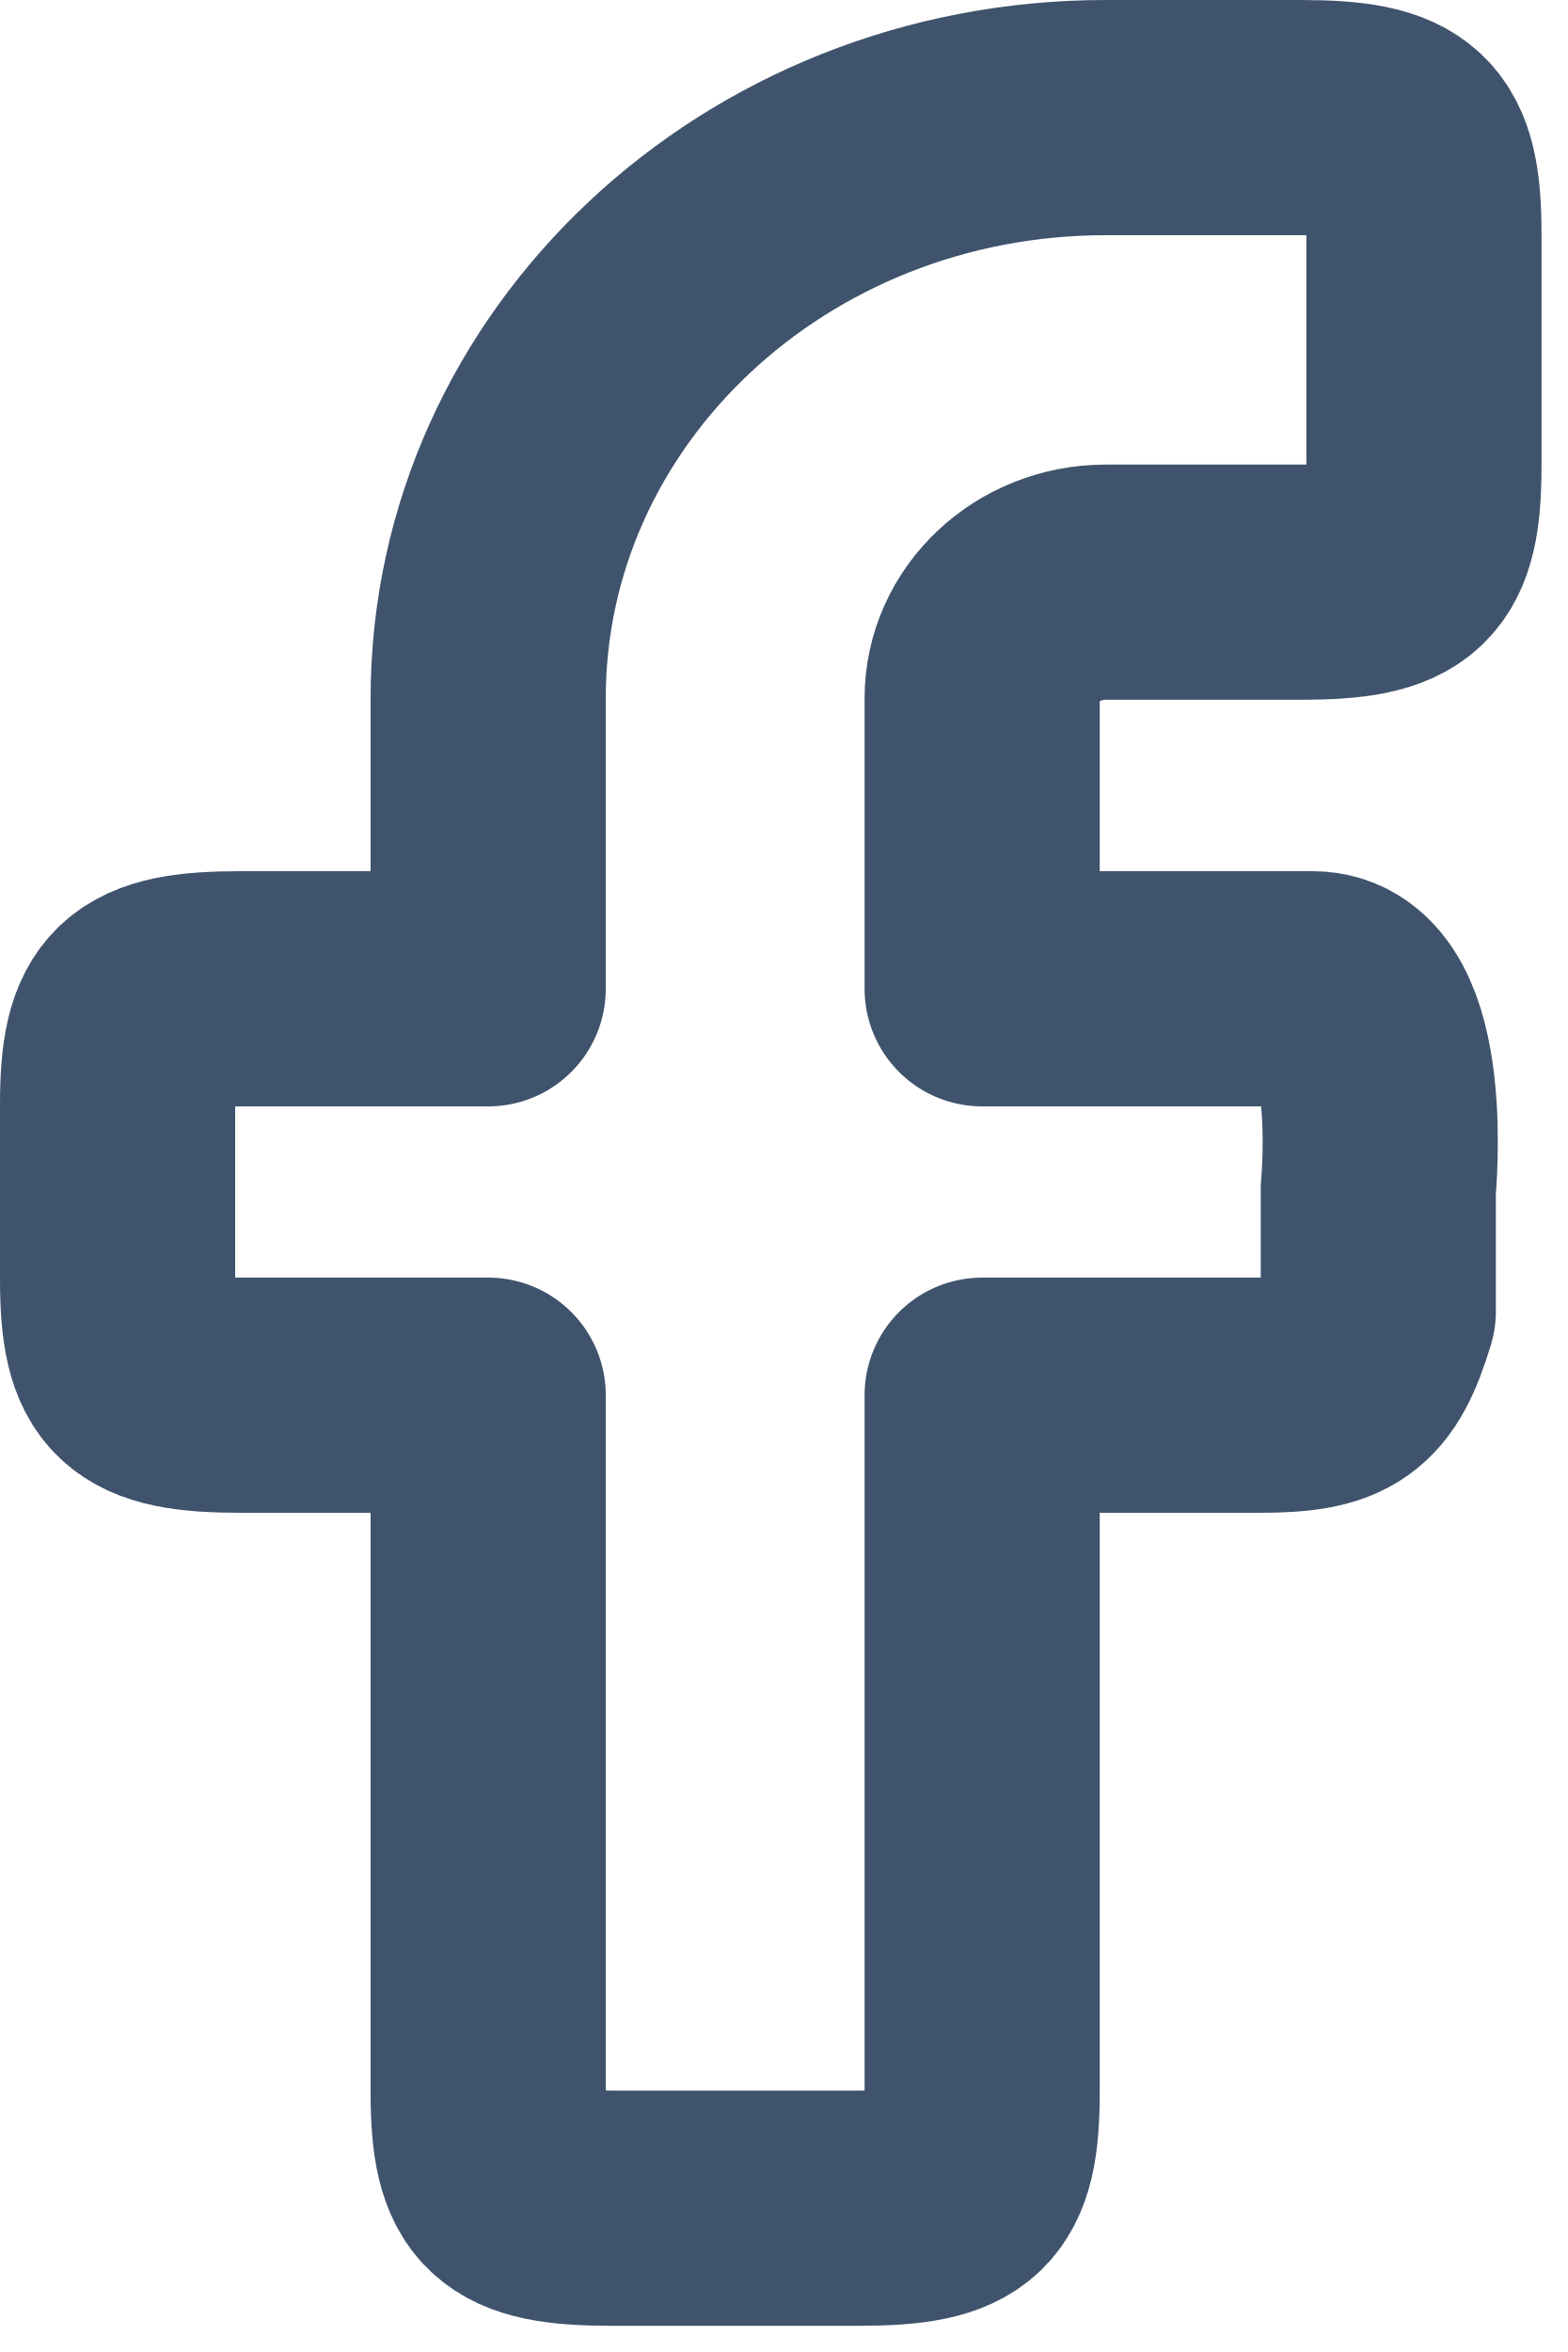
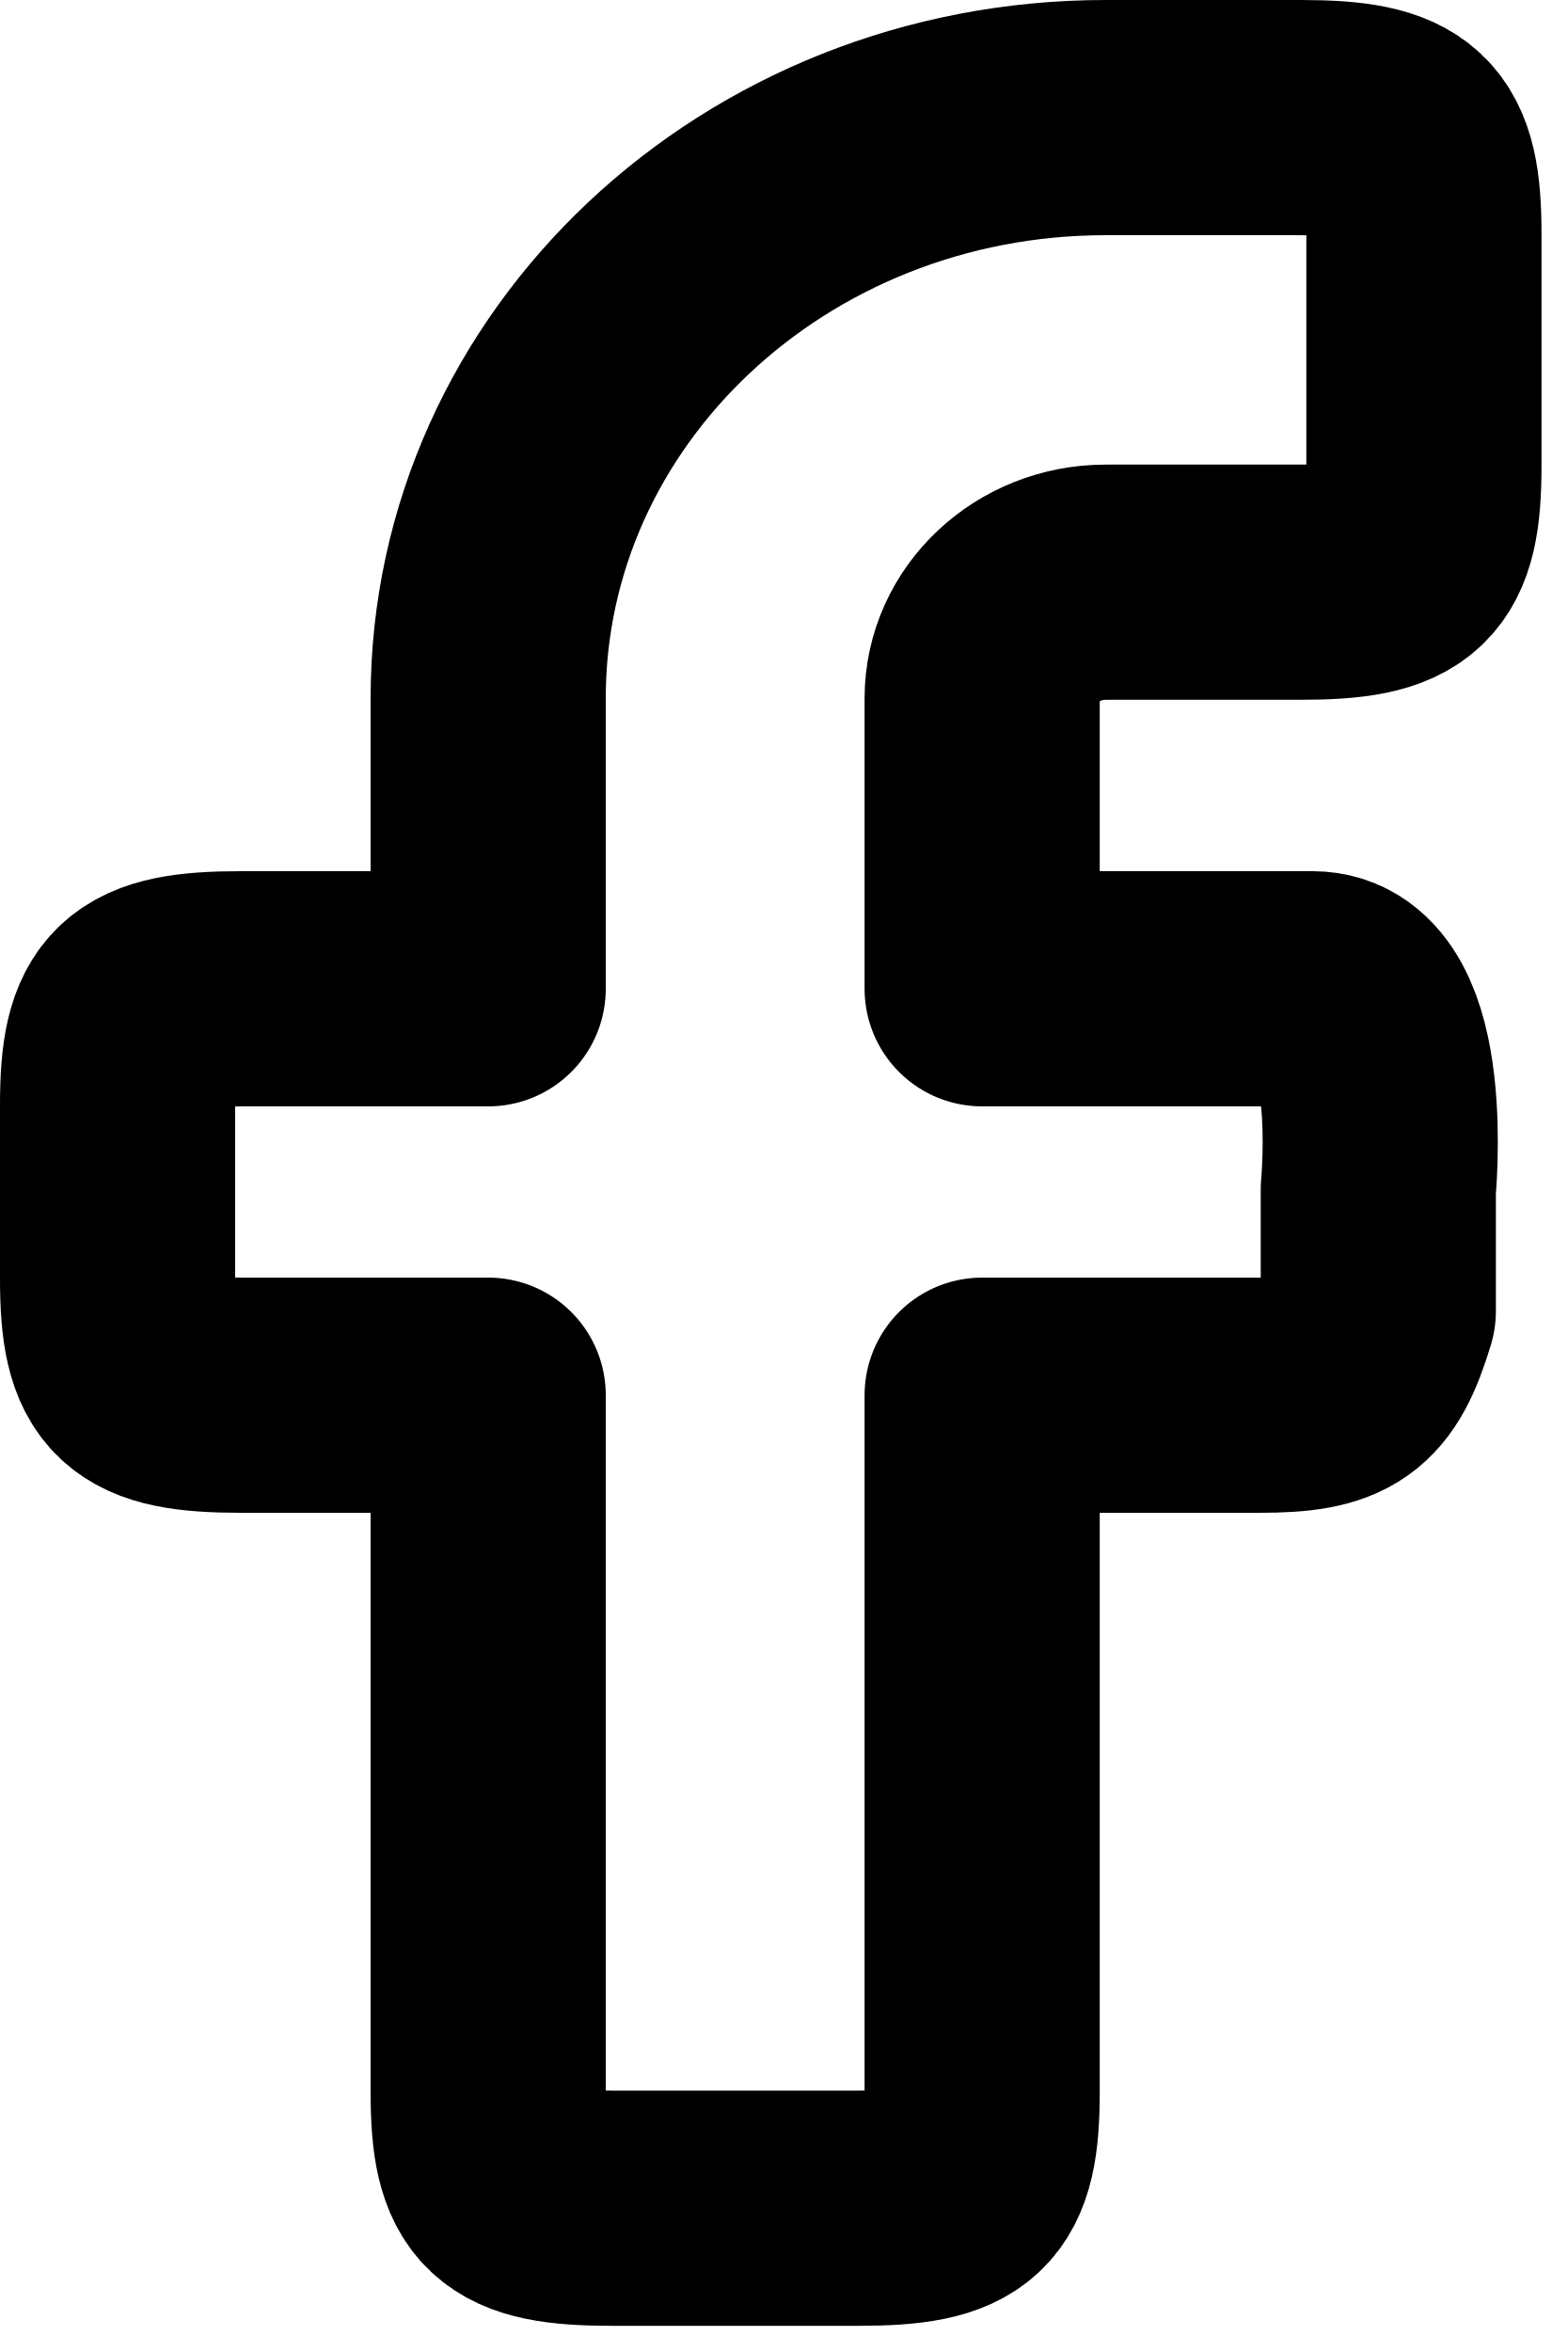
<svg xmlns="http://www.w3.org/2000/svg" viewBox="0 0 10 15" fill="none">
-   <path fill-rule="evenodd" clip-rule="evenodd" d="M1.538 6.306C0.886 6.306 0.75 6.433 0.75 7.046V8.157C0.75 8.77 0.886 8.898 1.538 8.898H3.114V13.343C3.114 13.955 3.25 14.083 3.902 14.083H5.477C6.129 14.083 6.265 13.955 6.265 13.343V8.898H8.034C8.529 8.898 8.656 8.808 8.792 8.361V7.582C8.792 7.582 8.917 6.306 8.372 6.306H6.265V4.454C6.265 4.045 6.618 3.713 7.053 3.713H8.295C8.947 3.713 9.083 3.585 9.083 2.972V2.231V1.491C9.083 0.878 8.947 0.75 8.295 0.75H7.053C4.877 0.75 3.114 2.408 3.114 4.454V6.306H1.538Z" stroke="#3F536C" stroke-width="1.5" stroke-linejoin="round" />
+   <path fill-rule="evenodd" clip-rule="evenodd" d="M1.538 6.306C0.886 6.306 0.75 6.433 0.75 7.046V8.157C0.75 8.77 0.886 8.898 1.538 8.898H3.114V13.343C3.114 13.955 3.25 14.083 3.902 14.083H5.477C6.129 14.083 6.265 13.955 6.265 13.343V8.898H8.034C8.529 8.898 8.656 8.808 8.792 8.361V7.582C8.792 7.582 8.917 6.306 8.372 6.306H6.265V4.454C6.265 4.045 6.618 3.713 7.053 3.713H8.295C8.947 3.713 9.083 3.585 9.083 2.972V2.231V1.491C9.083 0.878 8.947 0.75 8.295 0.75H7.053C4.877 0.75 3.114 2.408 3.114 4.454V6.306H1.538Z" stroke="currentColor" stroke-width="1.5" stroke-linejoin="round" />
</svg>
